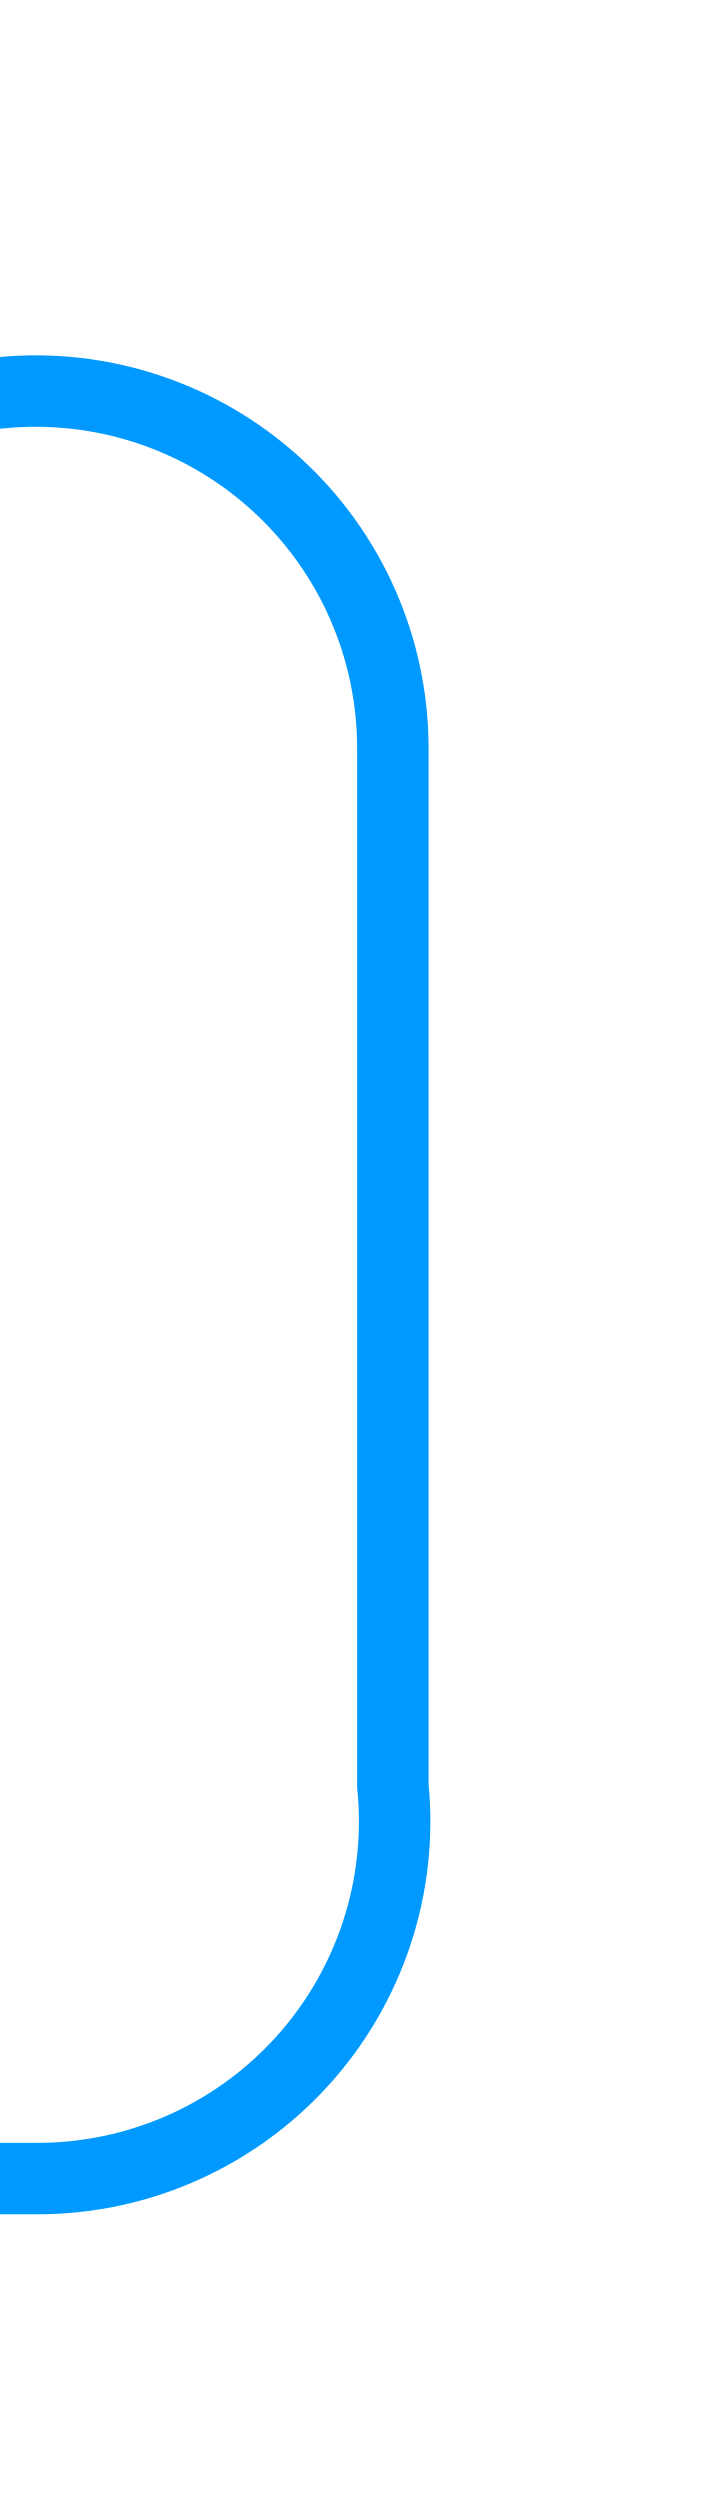
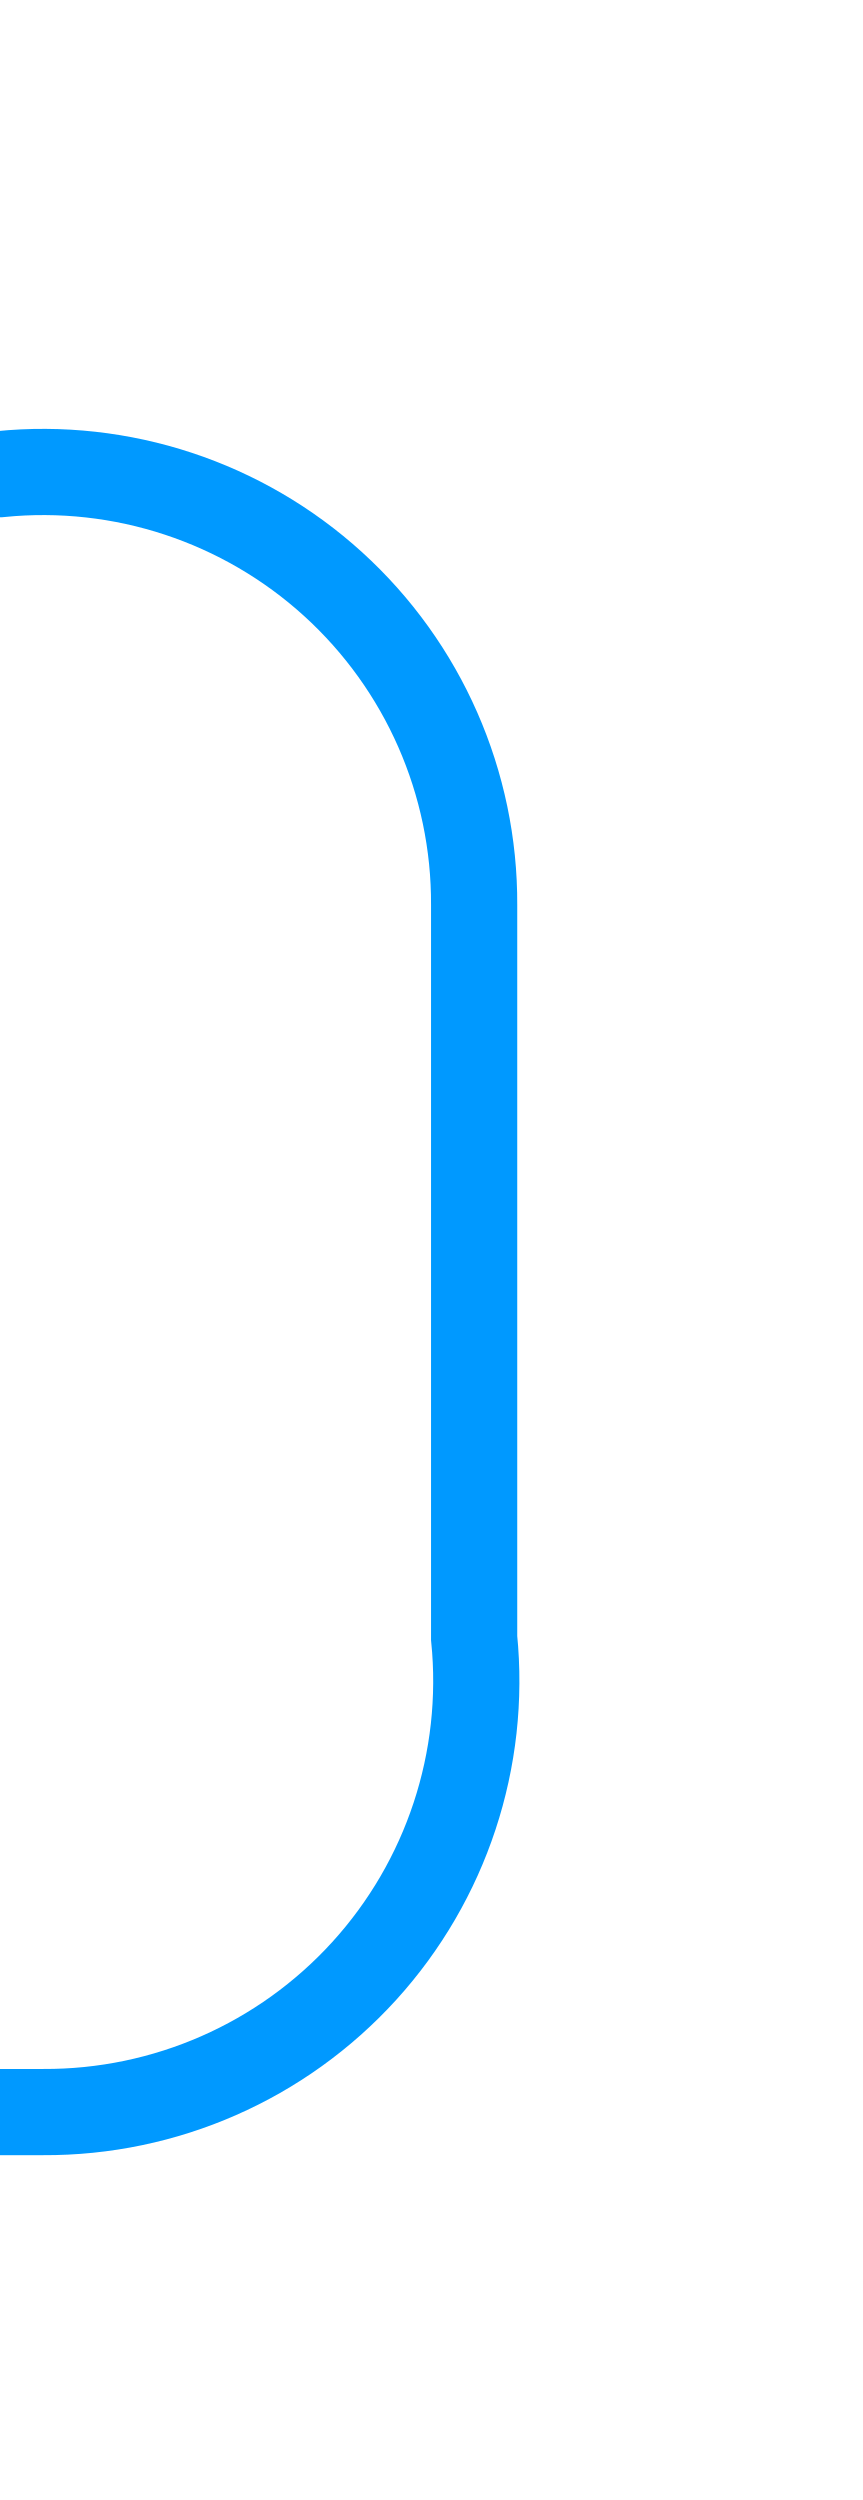
- <svg xmlns="http://www.w3.org/2000/svg" version="1.1" width="10px" height="35px" preserveAspectRatio="xMidYMin meet" viewBox="406 285  8 35">
-   <path d="M 368.5 314  L 368.5 295  A 5 5 0 0 1 373.5 290.5 L 405 290.5  A 5 5 0 0 1 410.5 295.5 L 410.5 310  A 5 5 0 0 1 405.5 315.5 L 400 315.5  " stroke-width="1" stroke="#0099ff" fill="none" />
-   <path d="M 368.5 309  A 3 3 0 0 0 365.5 312 A 3 3 0 0 0 368.5 315 A 3 3 0 0 0 371.5 312 A 3 3 0 0 0 368.5 309 Z M 401 321  L 401 310  L 400 310  L 400 321  L 401 321  Z " fill-rule="nonzero" fill="#0099ff" stroke="none" />
+ <svg xmlns="http://www.w3.org/2000/svg" version="1.1" width="10px" height="29px" preserveAspectRatio="xMidYMin meet" viewBox="766 695  8 29">
+   <path d="M 728.5 718  L 728.5 705  A 5 5 0 0 1 733.5 700.5 L 765 700.5  A 5 5 0 0 1 770.5 705.5 L 770.5 714  A 5 5 0 0 1 765.5 719.5 L 760 719.5  " stroke-width="1" stroke="#0099ff" fill="none" />
+   <path d="M 728.5 713  A 3 3 0 0 0 725.5 716 A 3 3 0 0 0 728.5 719 A 3 3 0 0 0 731.5 716 A 3 3 0 0 0 728.5 713 Z M 761 725  L 761 714  L 760 714  L 760 725  L 761 725  Z " fill-rule="nonzero" fill="#0099ff" stroke="none" />
</svg>
